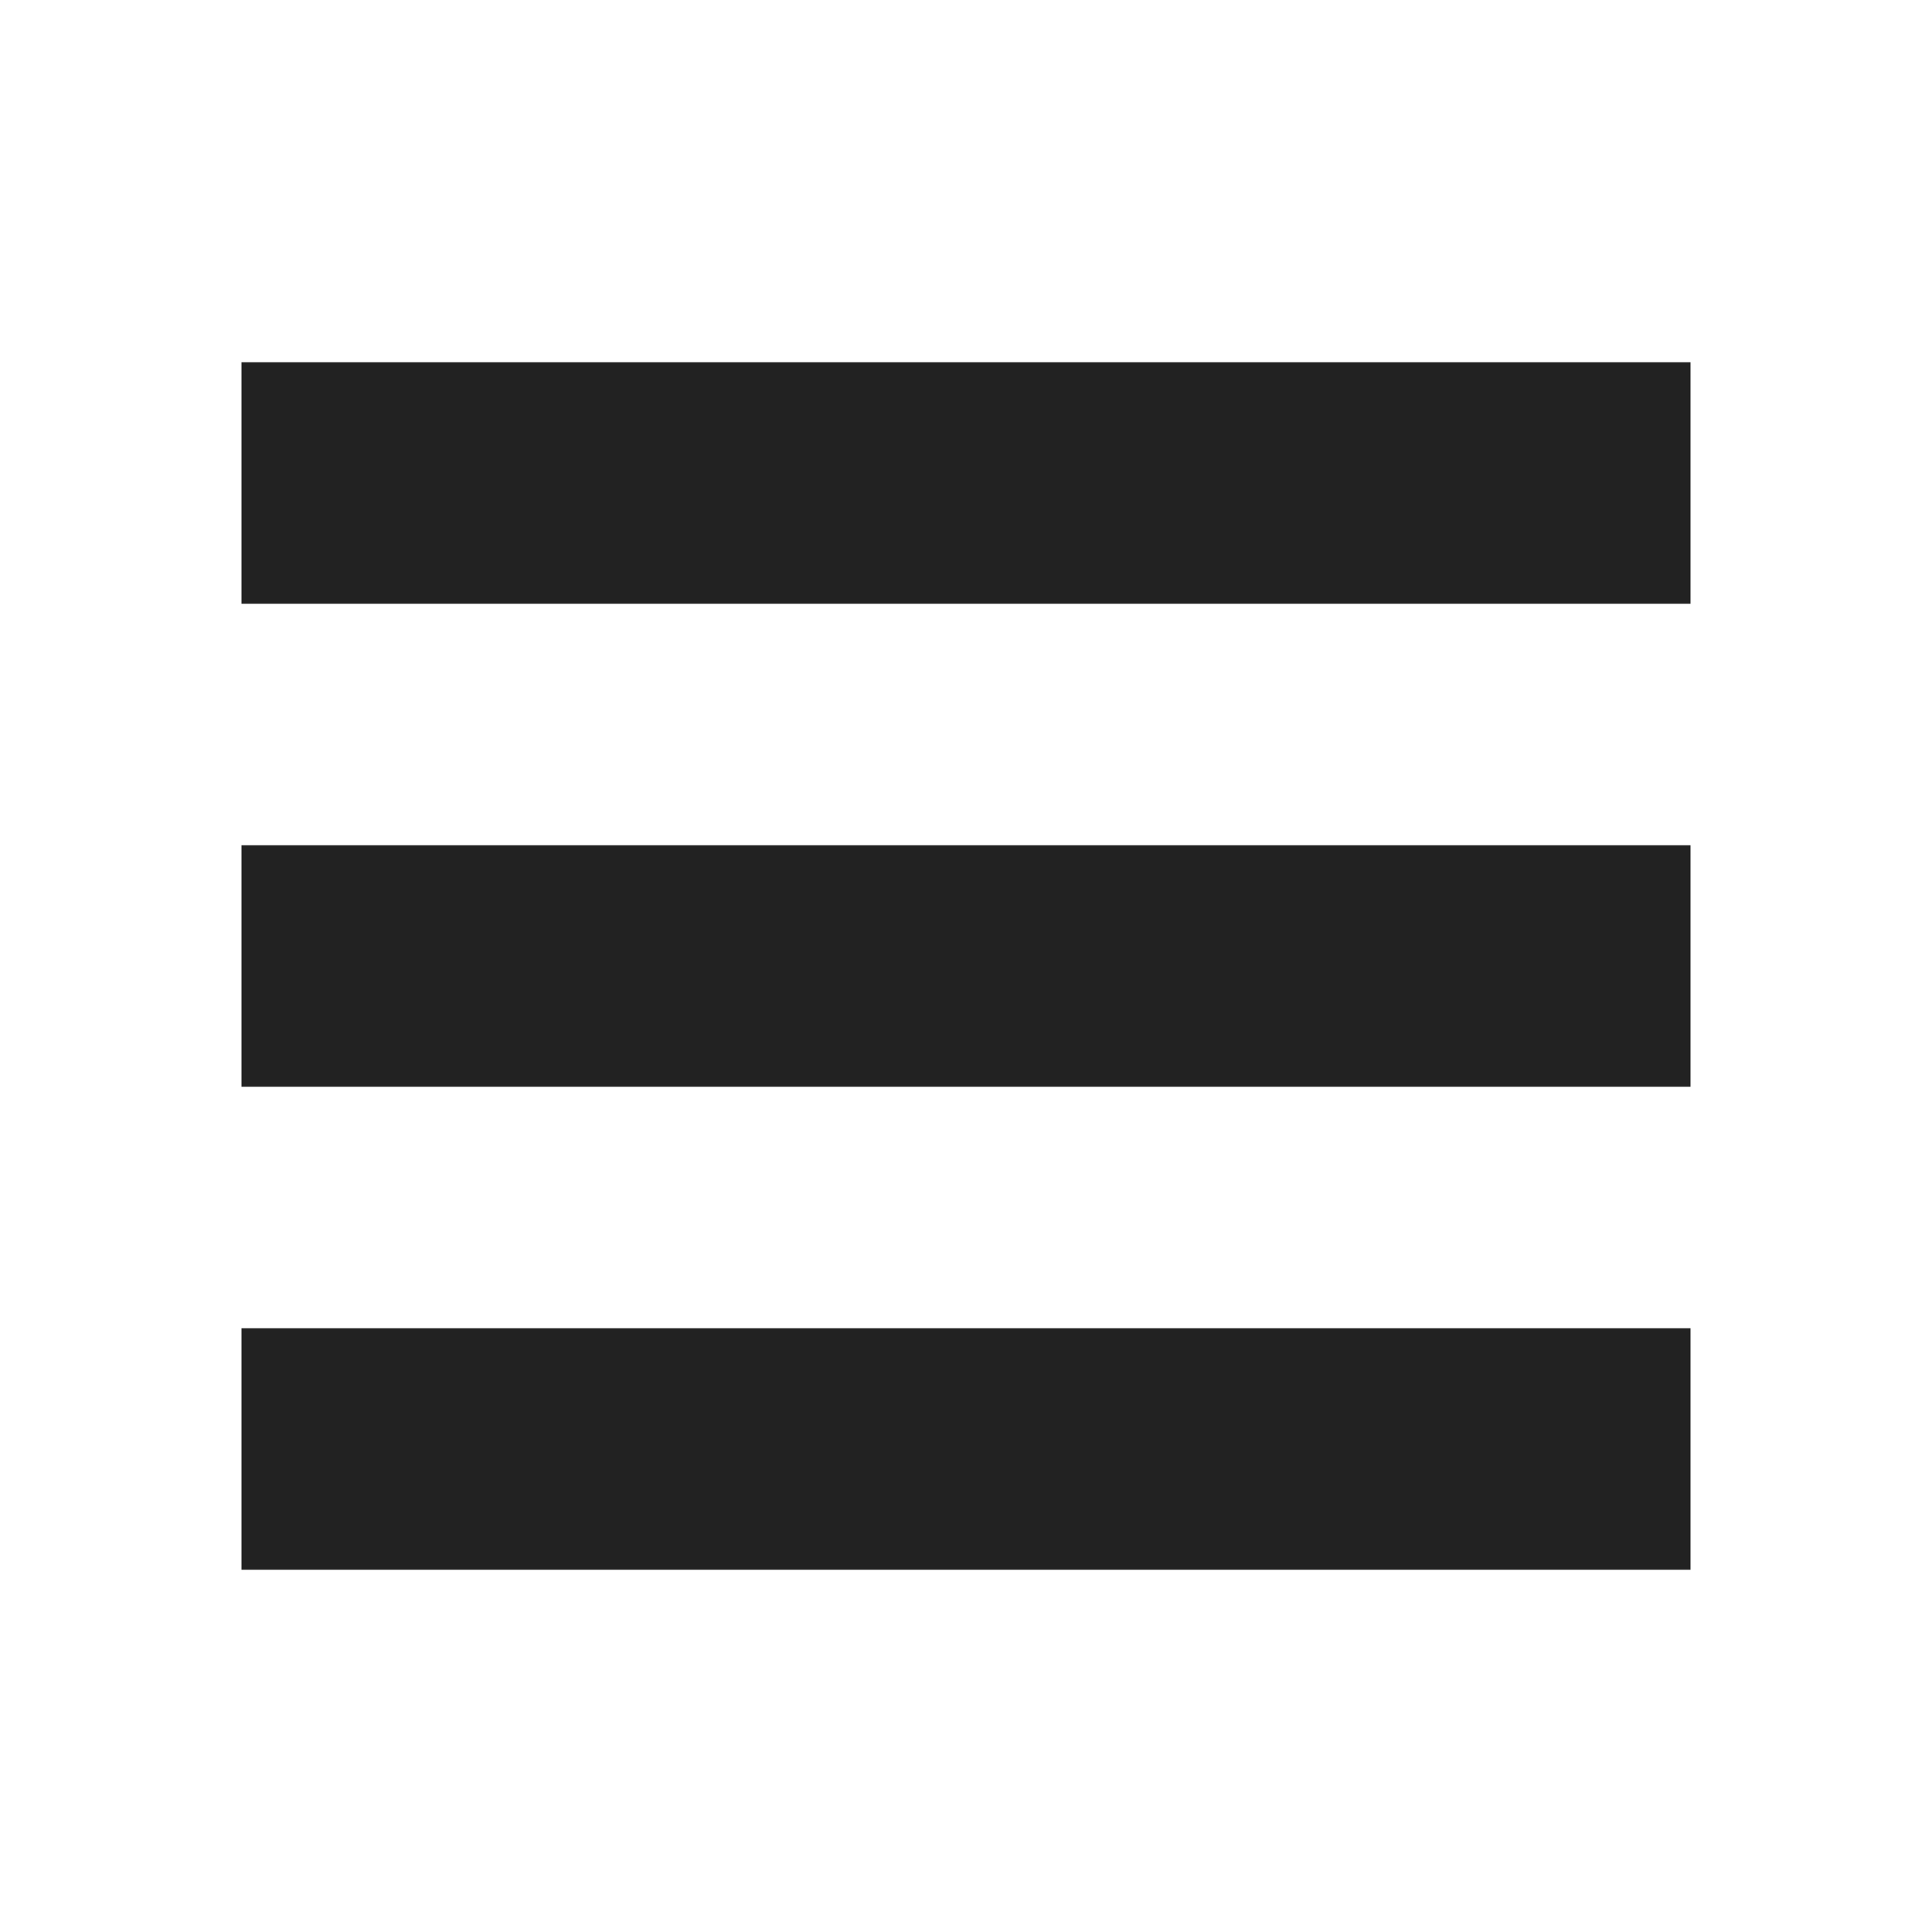
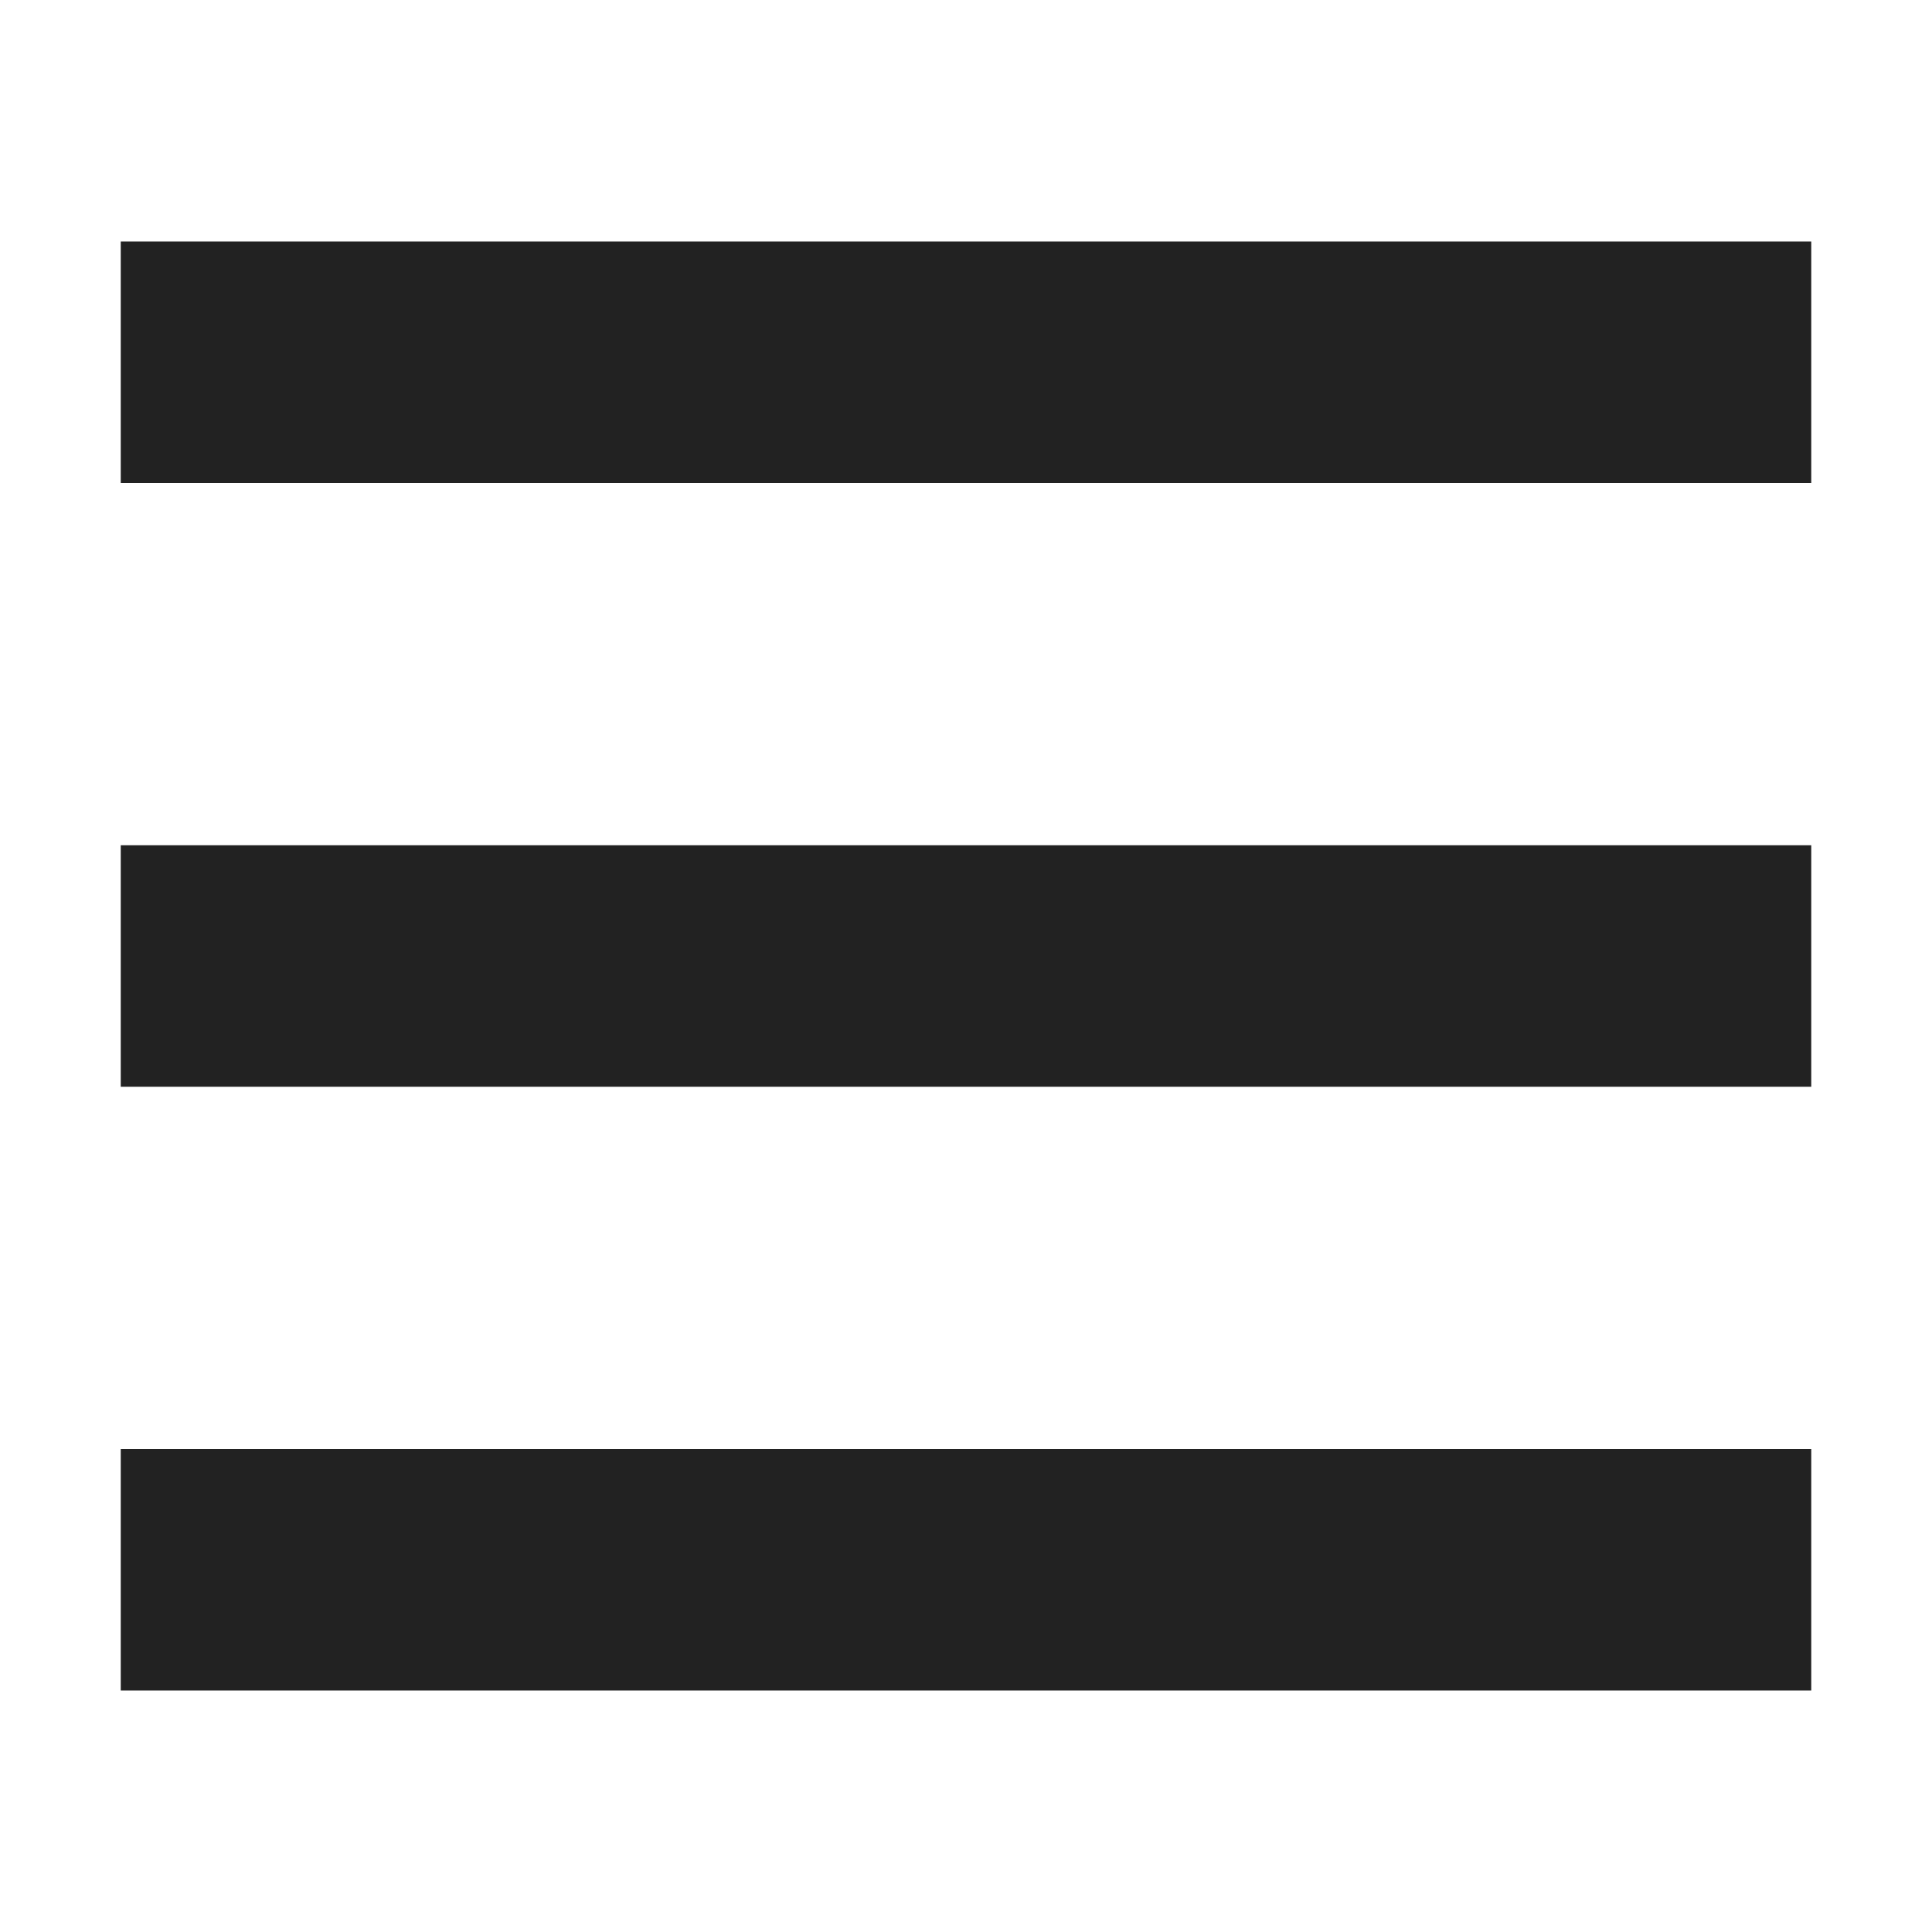
<svg xmlns="http://www.w3.org/2000/svg" height="16px" viewBox="0 0 16 16" width="16px">
  <g fill="#222222">
-     <path d="m 2 3 h 12 v 2 h -12 z m 0 0" />
-     <path d="m 2 7 h 12 v 2 h -12 z m 0 0" />
-     <path d="m 2 11 h 12 v 2 h -12 z m 0 0" />
+     <path d="m 1 2 h 14 v 2 h -14 z m 0 0" />
+     <path d="m 1 7 h 14 v 2 h -14 z m 0 0" />
+     <path d="m 1 12 h 14 v 2 h -14 z m 0 0" />
  </g>
</svg>
